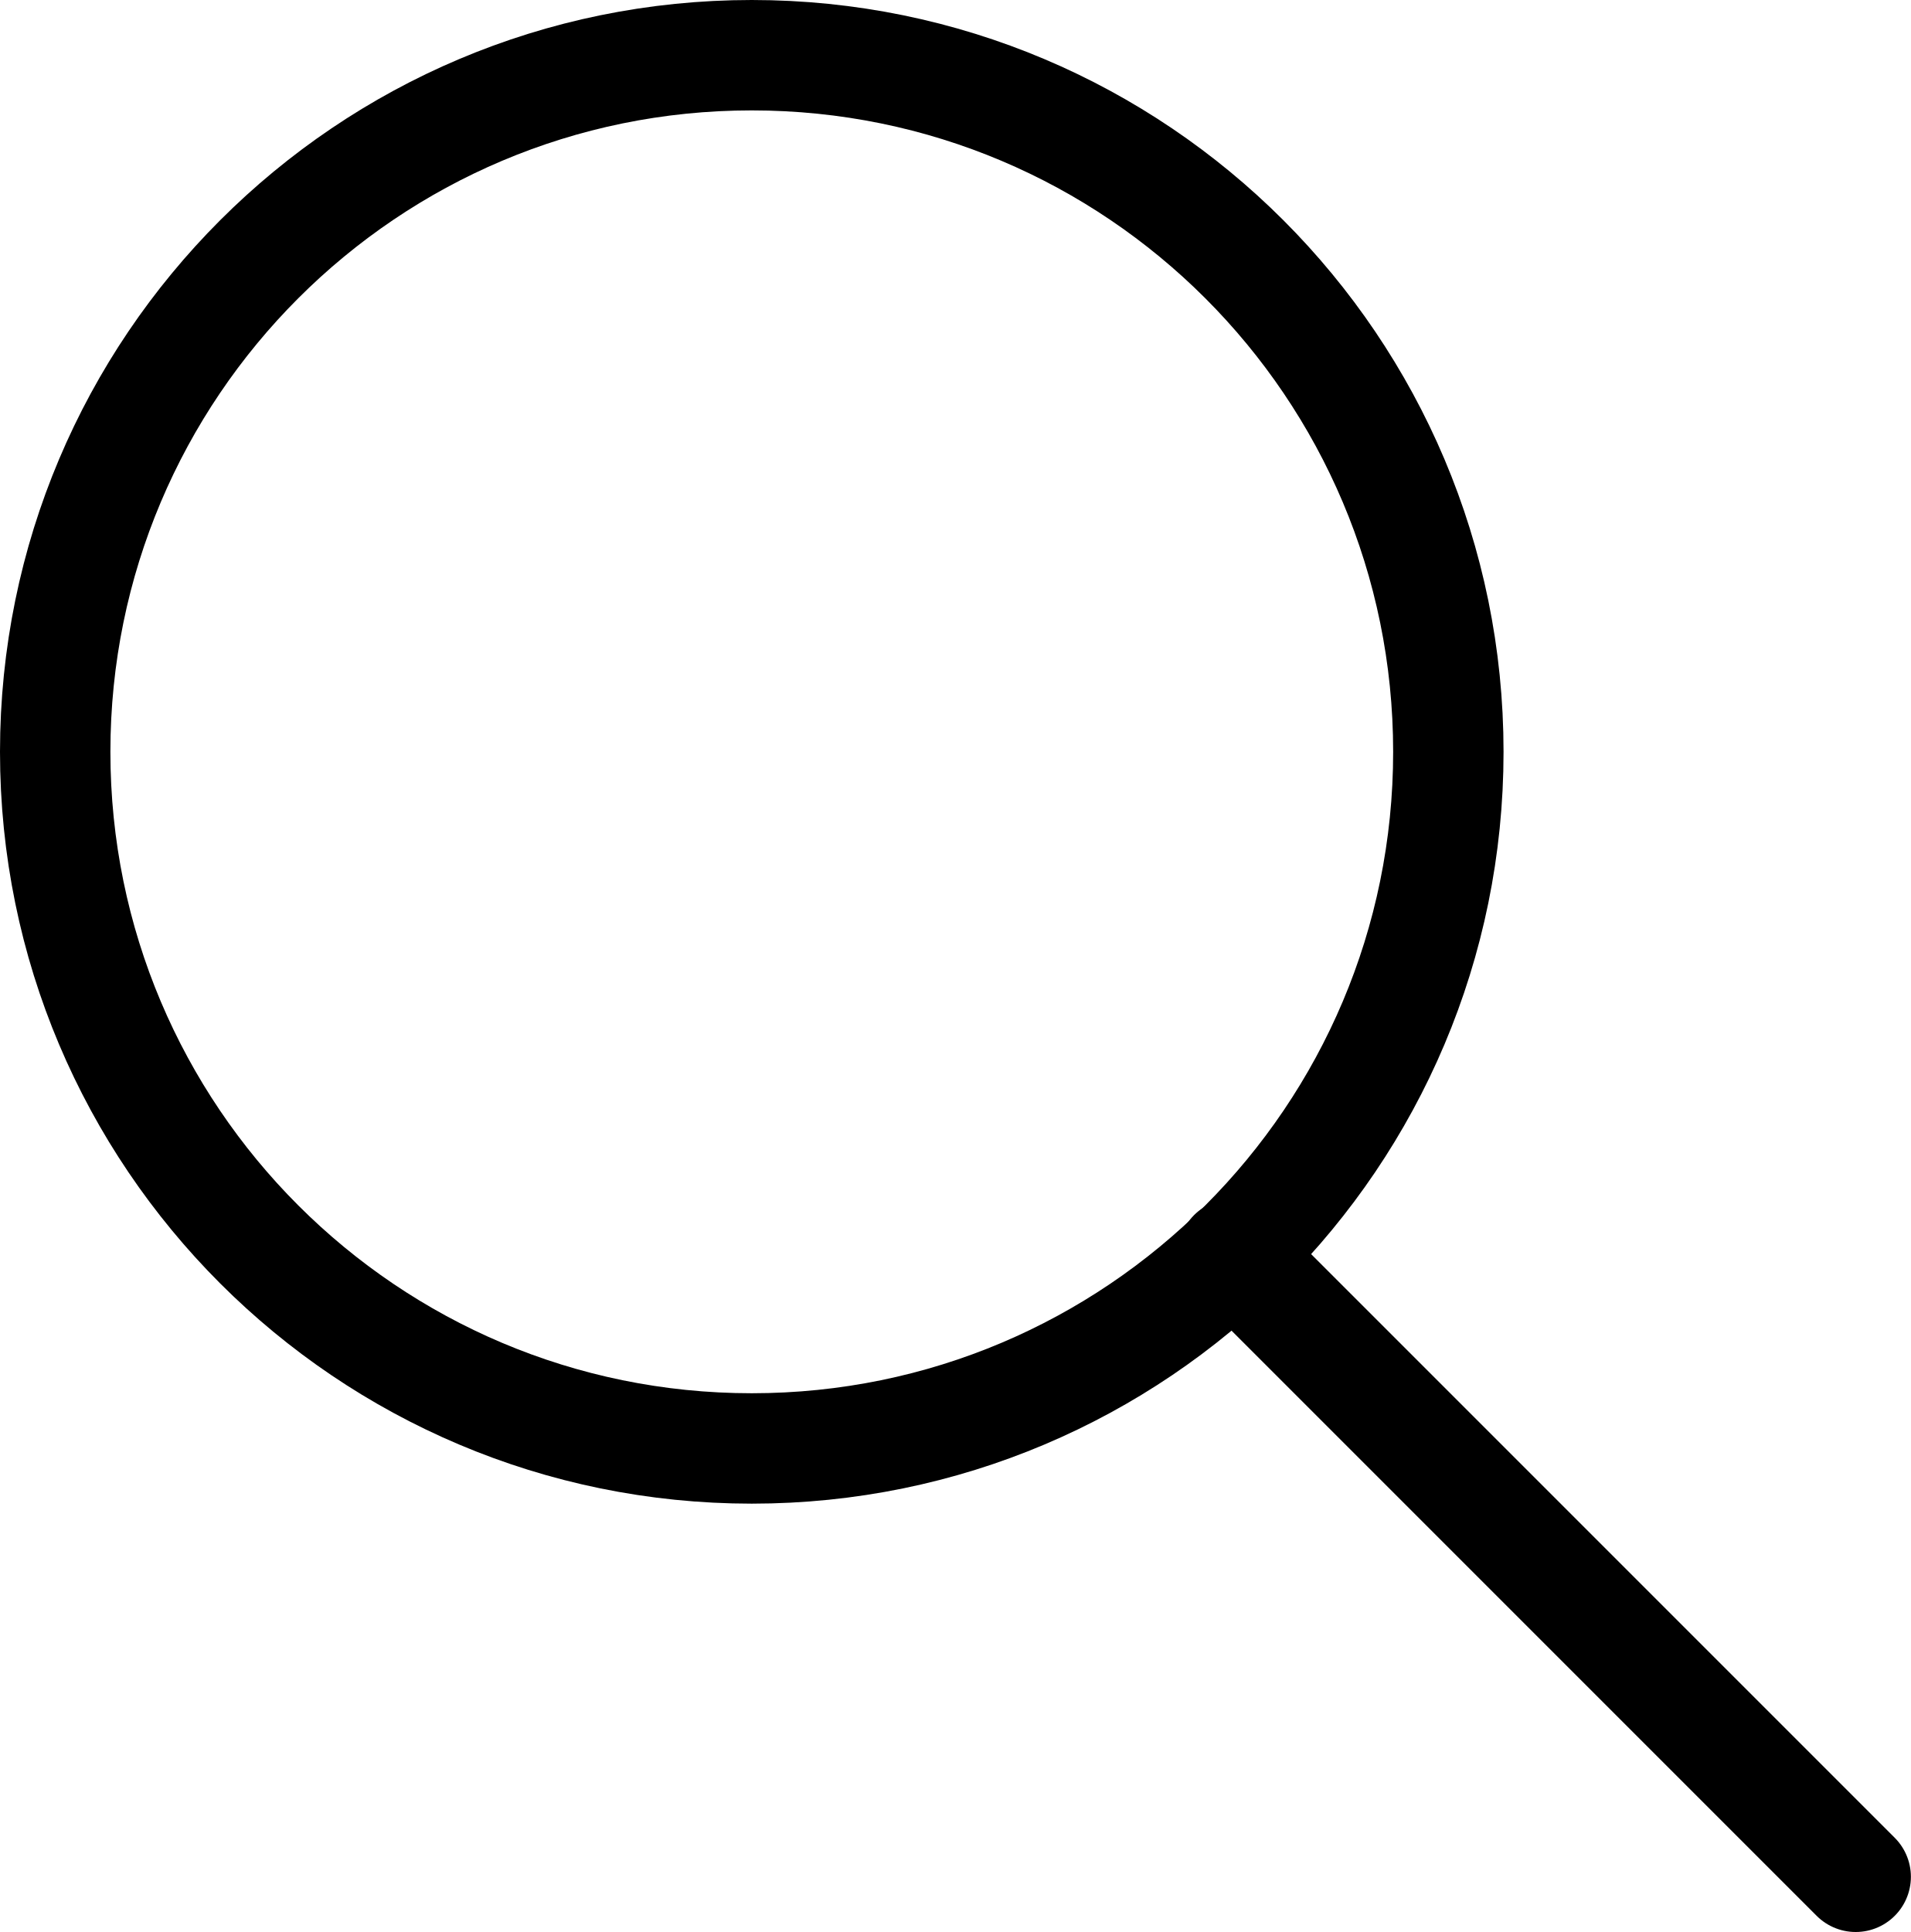
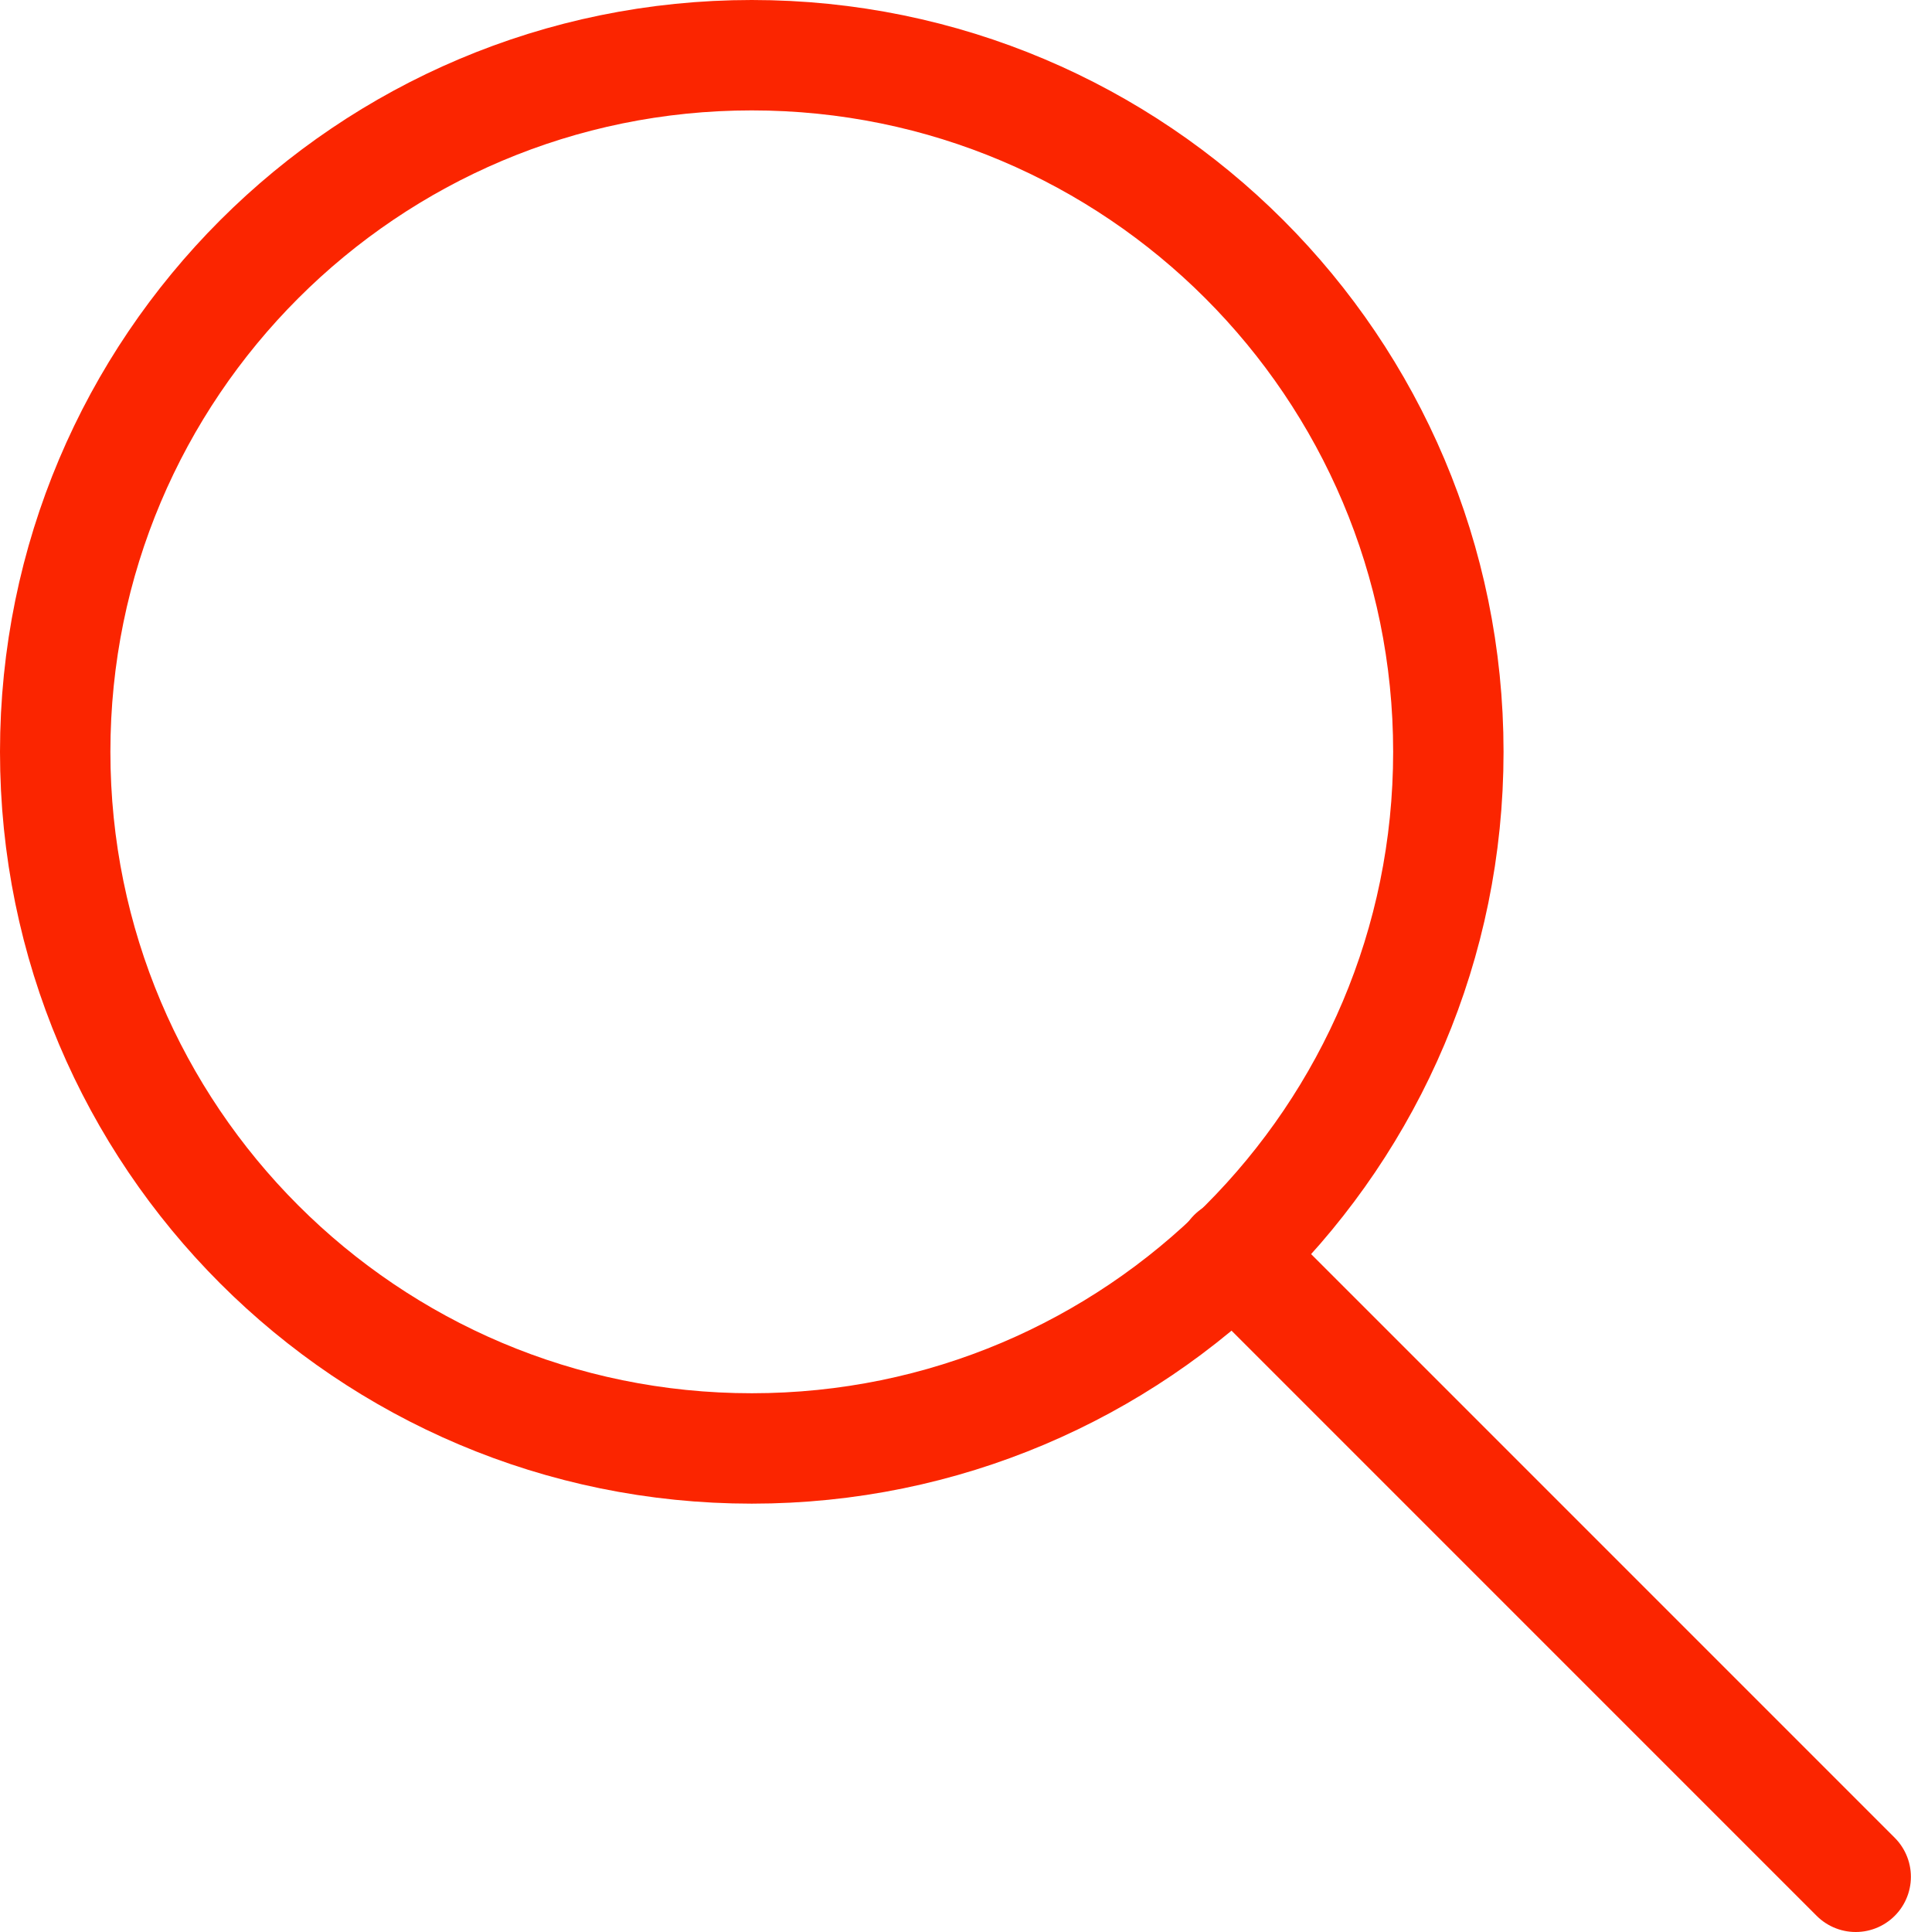
<svg xmlns="http://www.w3.org/2000/svg" viewBox="0 0 17.31 17.5">
-   <circle cx="6.81" cy="6.81" r="6.31" fill="none" stroke="#000" stroke-linecap="round" stroke-miterlimit="10" />
-   <line x1="11.17" y1="11.36" x2="16.81" y2="17" fill="none" stroke="#000" stroke-linecap="round" stroke-miterlimit="10" />
+   <circle cx="6.81" cy="6.81" r="6.31" fill="none" stroke="#fb2500" stroke-linecap="round" stroke-miterlimit="10" />
+   <line x1="11.17" y1="11.36" x2="16.81" y2="17" fill="none" stroke="#fb2500" stroke-linecap="round" stroke-miterlimit="10" />
</svg>
